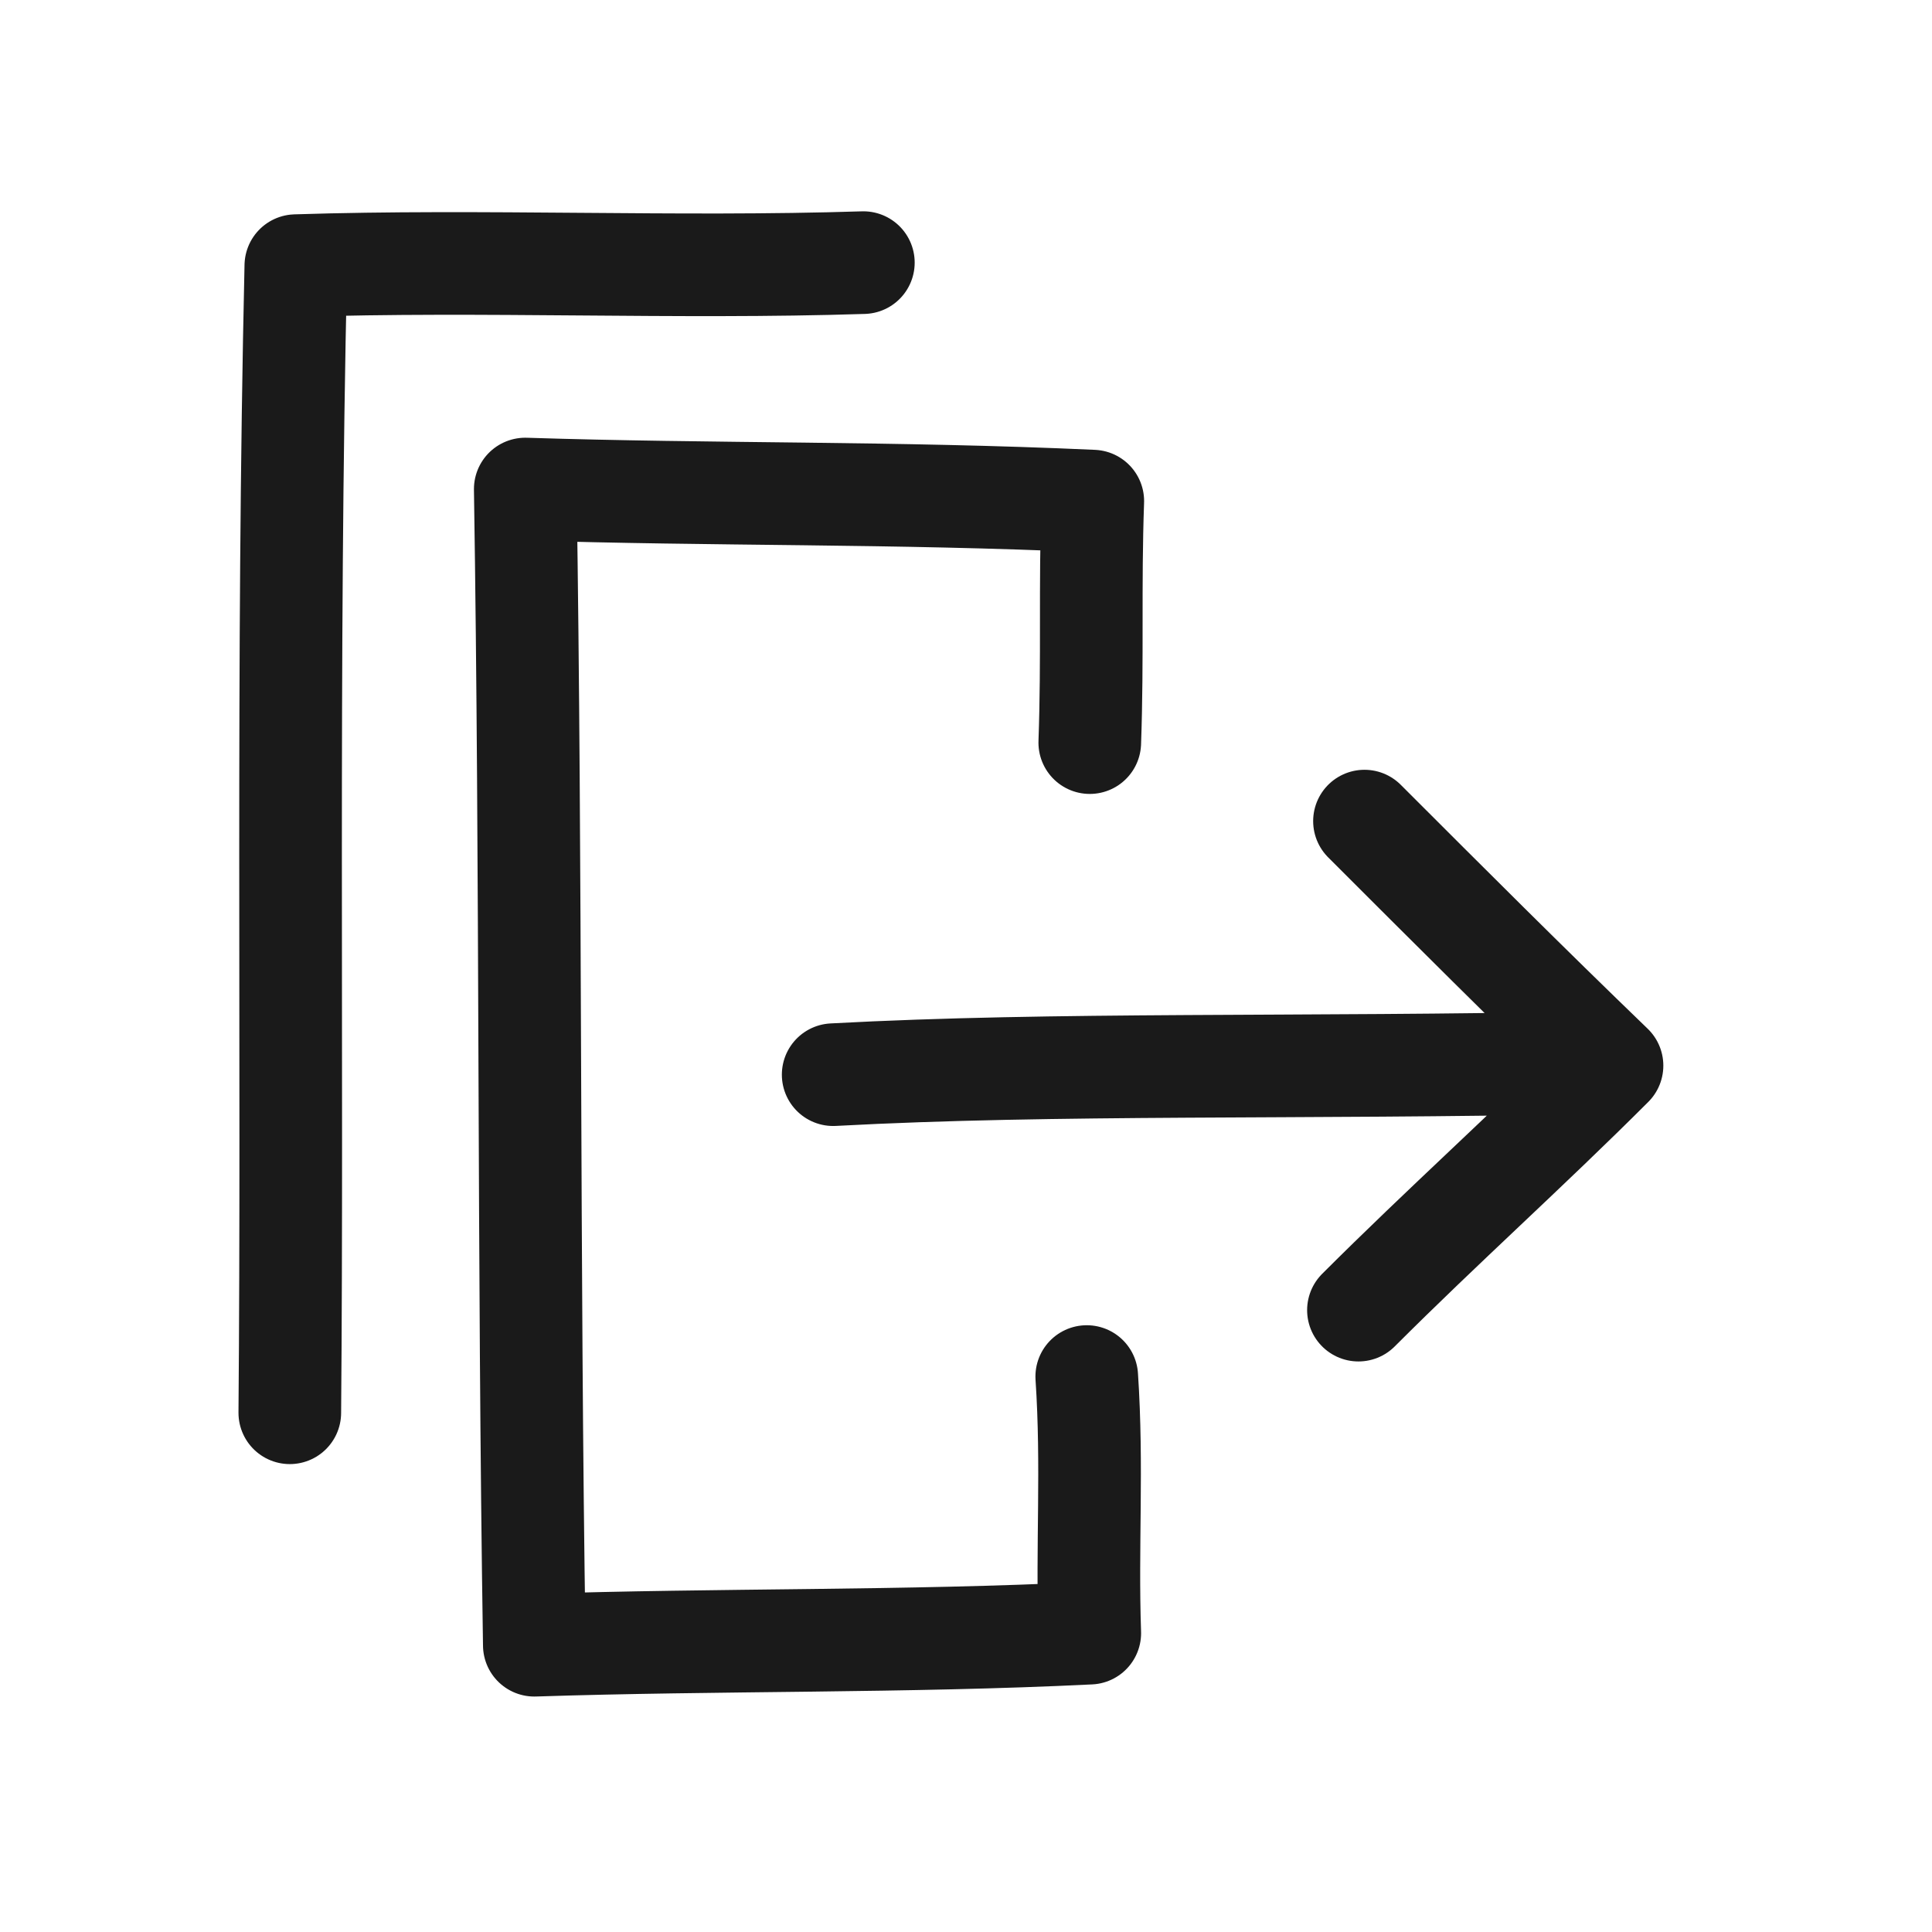
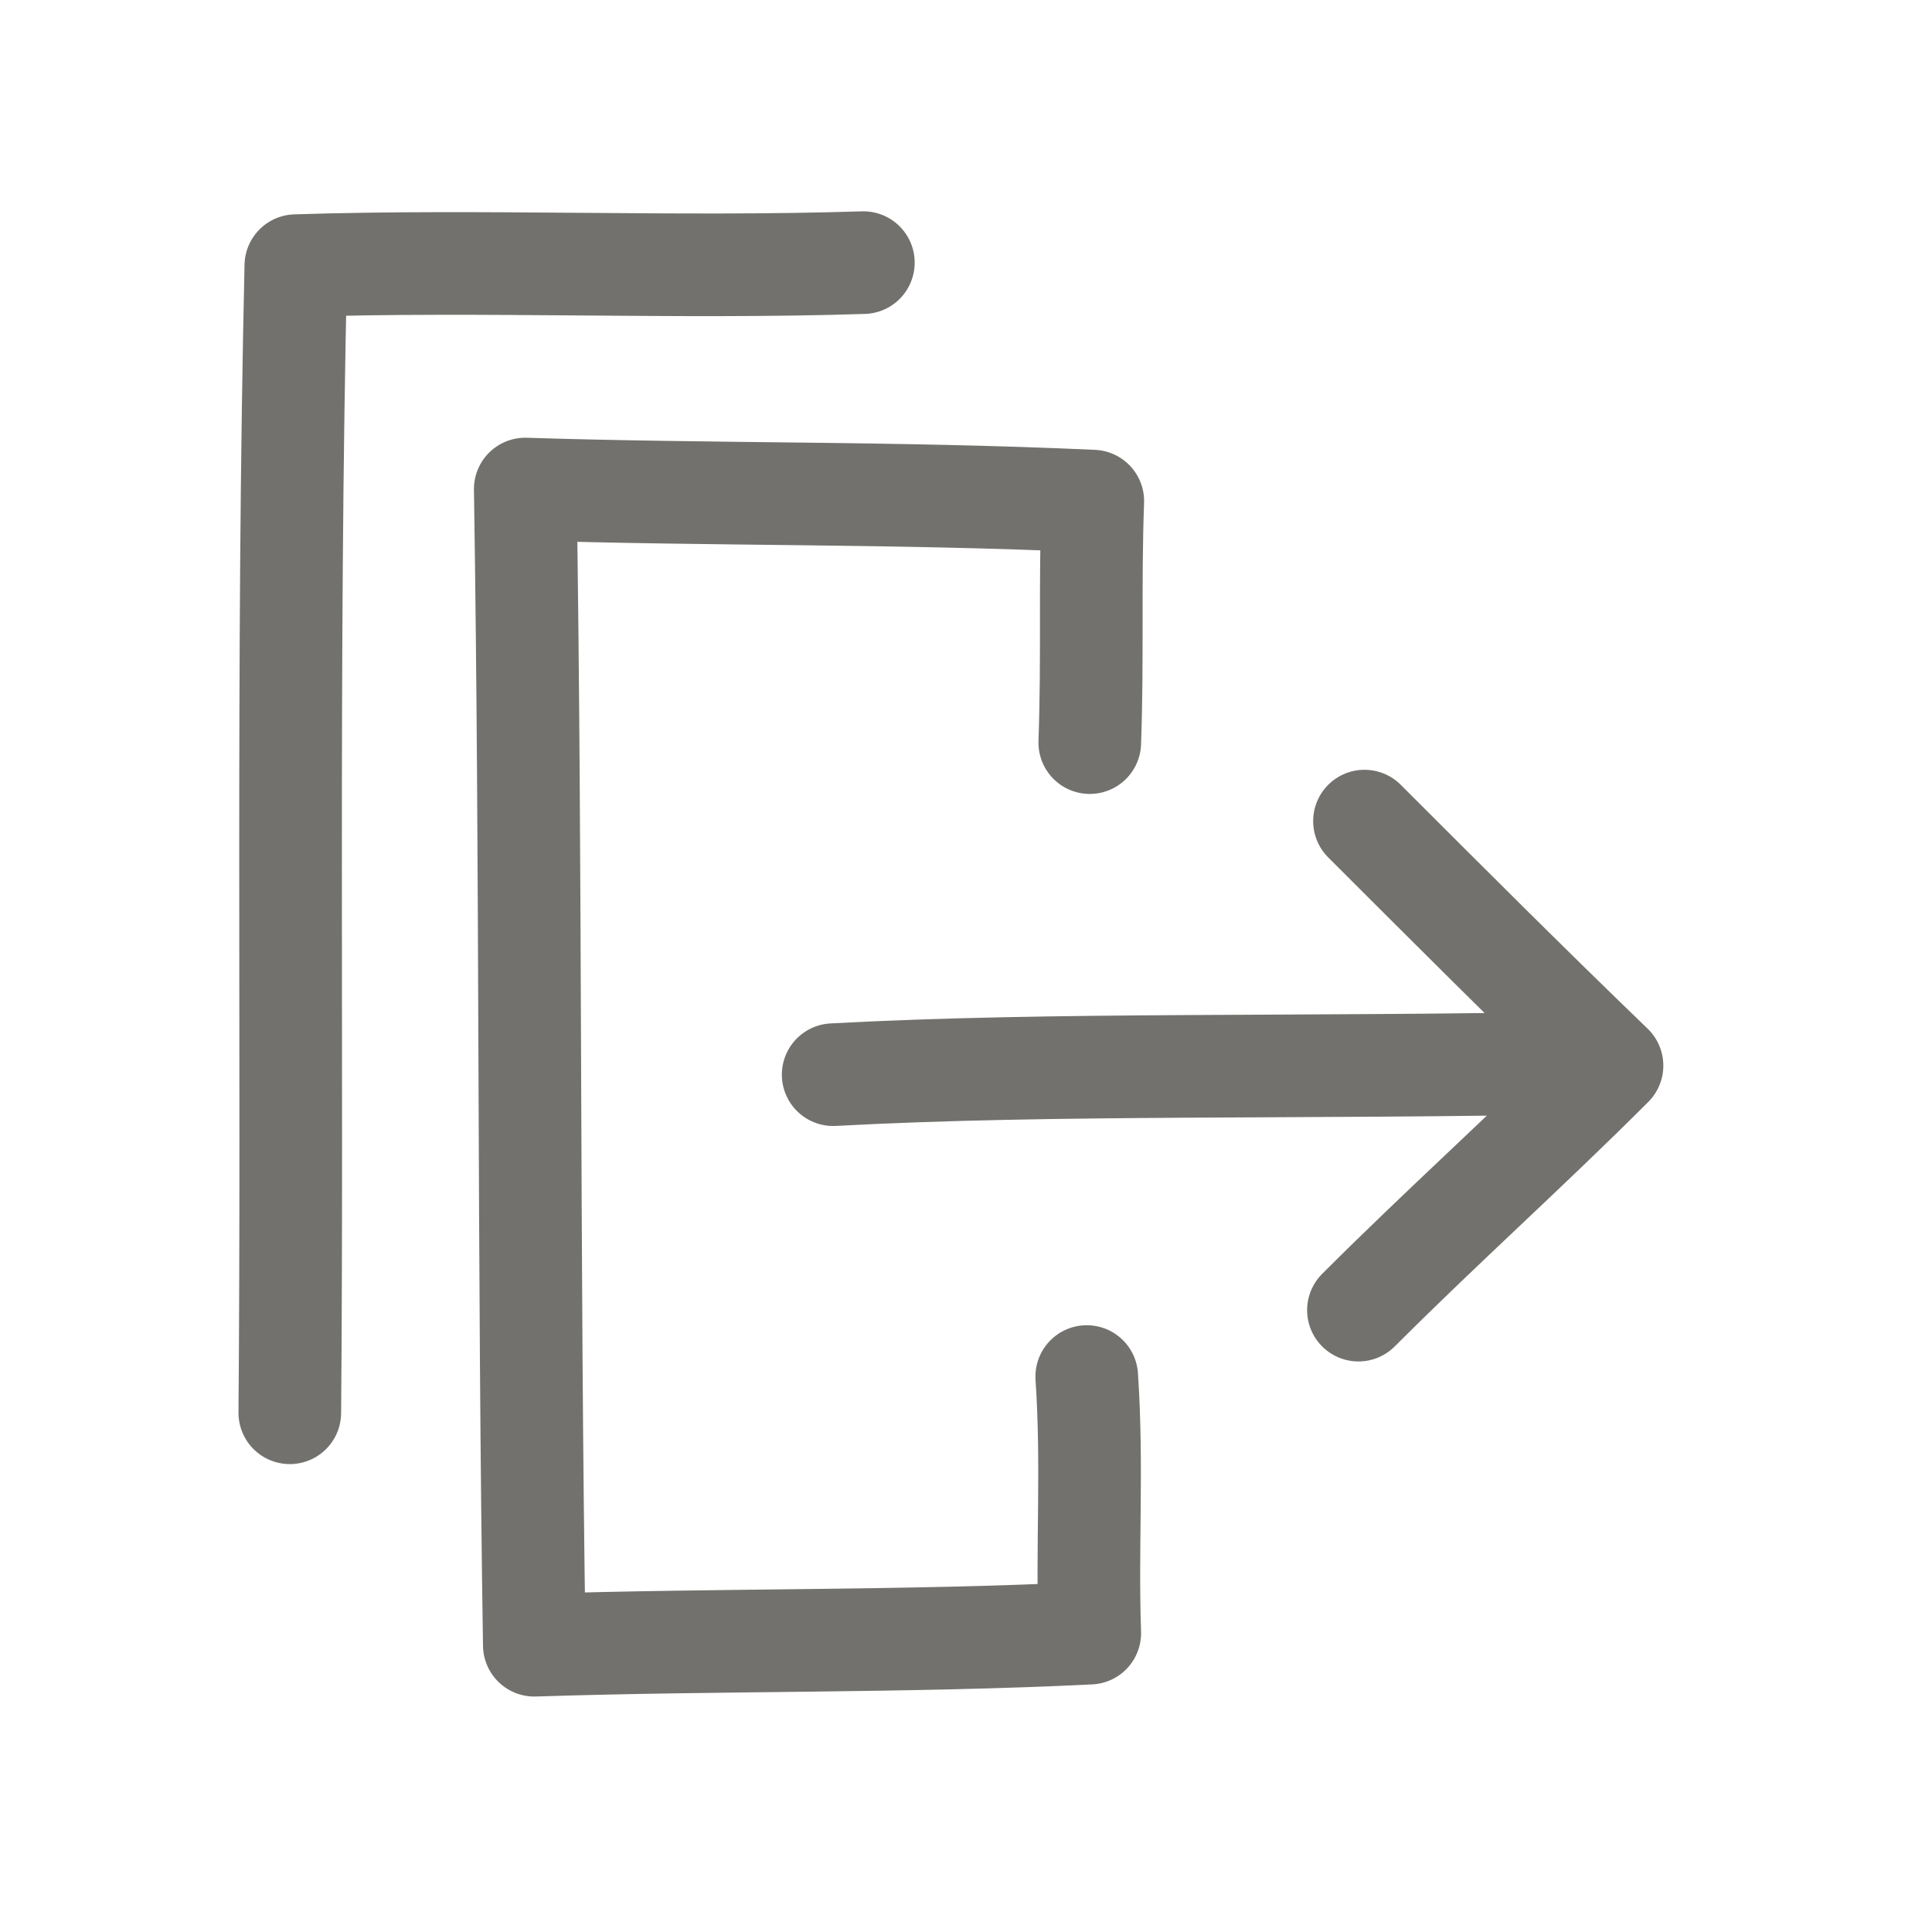
- <svg xmlns="http://www.w3.org/2000/svg" viewBox="0 0 64 64" fill="none" stroke="#1a1a1a" stroke-width="3.4" stroke-linecap="round" stroke-linejoin="round">
+ <svg xmlns="http://www.w3.org/2000/svg" viewBox="0 0 64 64" fill="none" stroke="#72716d" stroke-width="3.4" stroke-linecap="round" stroke-linejoin="round">
  <g>
    <path d="M9.6 46.8C9.7 35 9.5 22 9.8 8.8 16 8.6 22.4 8.9 28.6 8.7" />
    <path d="M36.1 24.6C36.2 21.8 36.1 19.4 36.2 16.6 29.6 16.3 23.6 16.4 17.4 16.2 17.6 29 17.5 41.6 17.7 54.5 23.8 54.3 30 54.4 36.1 54.1 36 51.2 36.2 48.6 36 45.6" />
    <path d="M27.6 35.6C35 35.2 43 35.4 52.8 35.2M45.2 27.2C48 30 50.6 32.6 53.4 35.3 50.6 38.1 47.8 40.6 45 43.4" />
  </g>
</svg>
